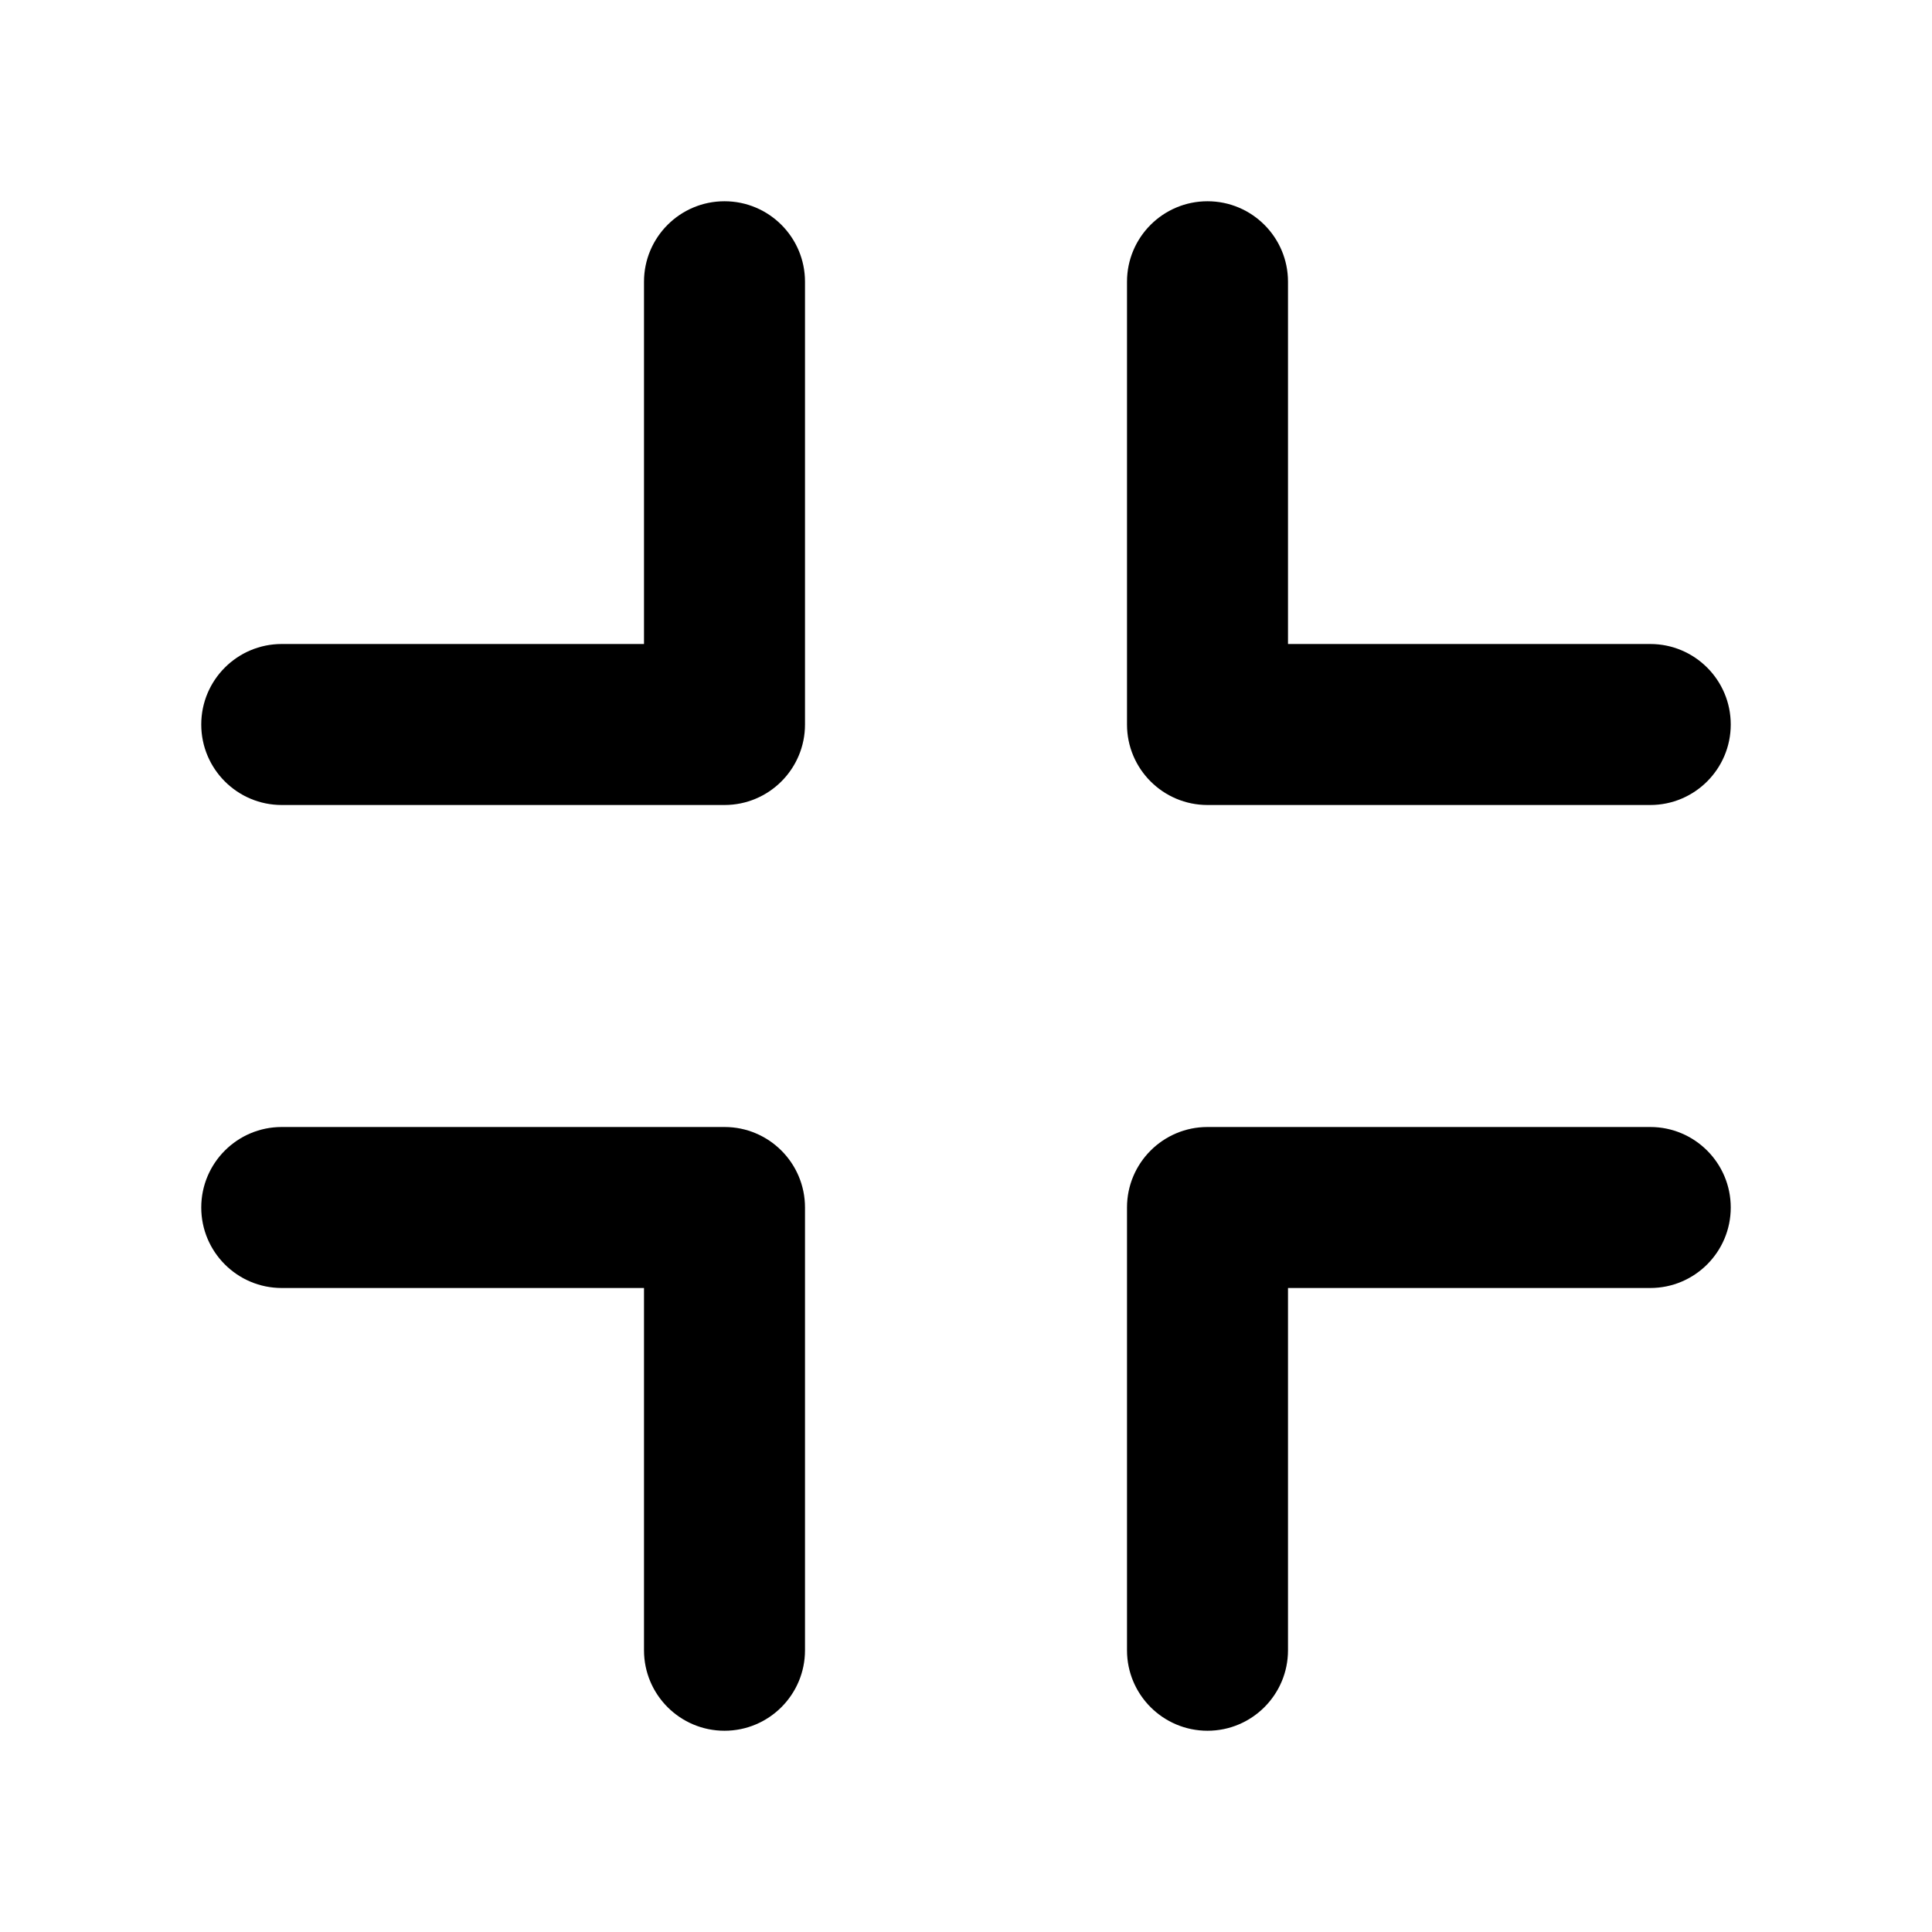
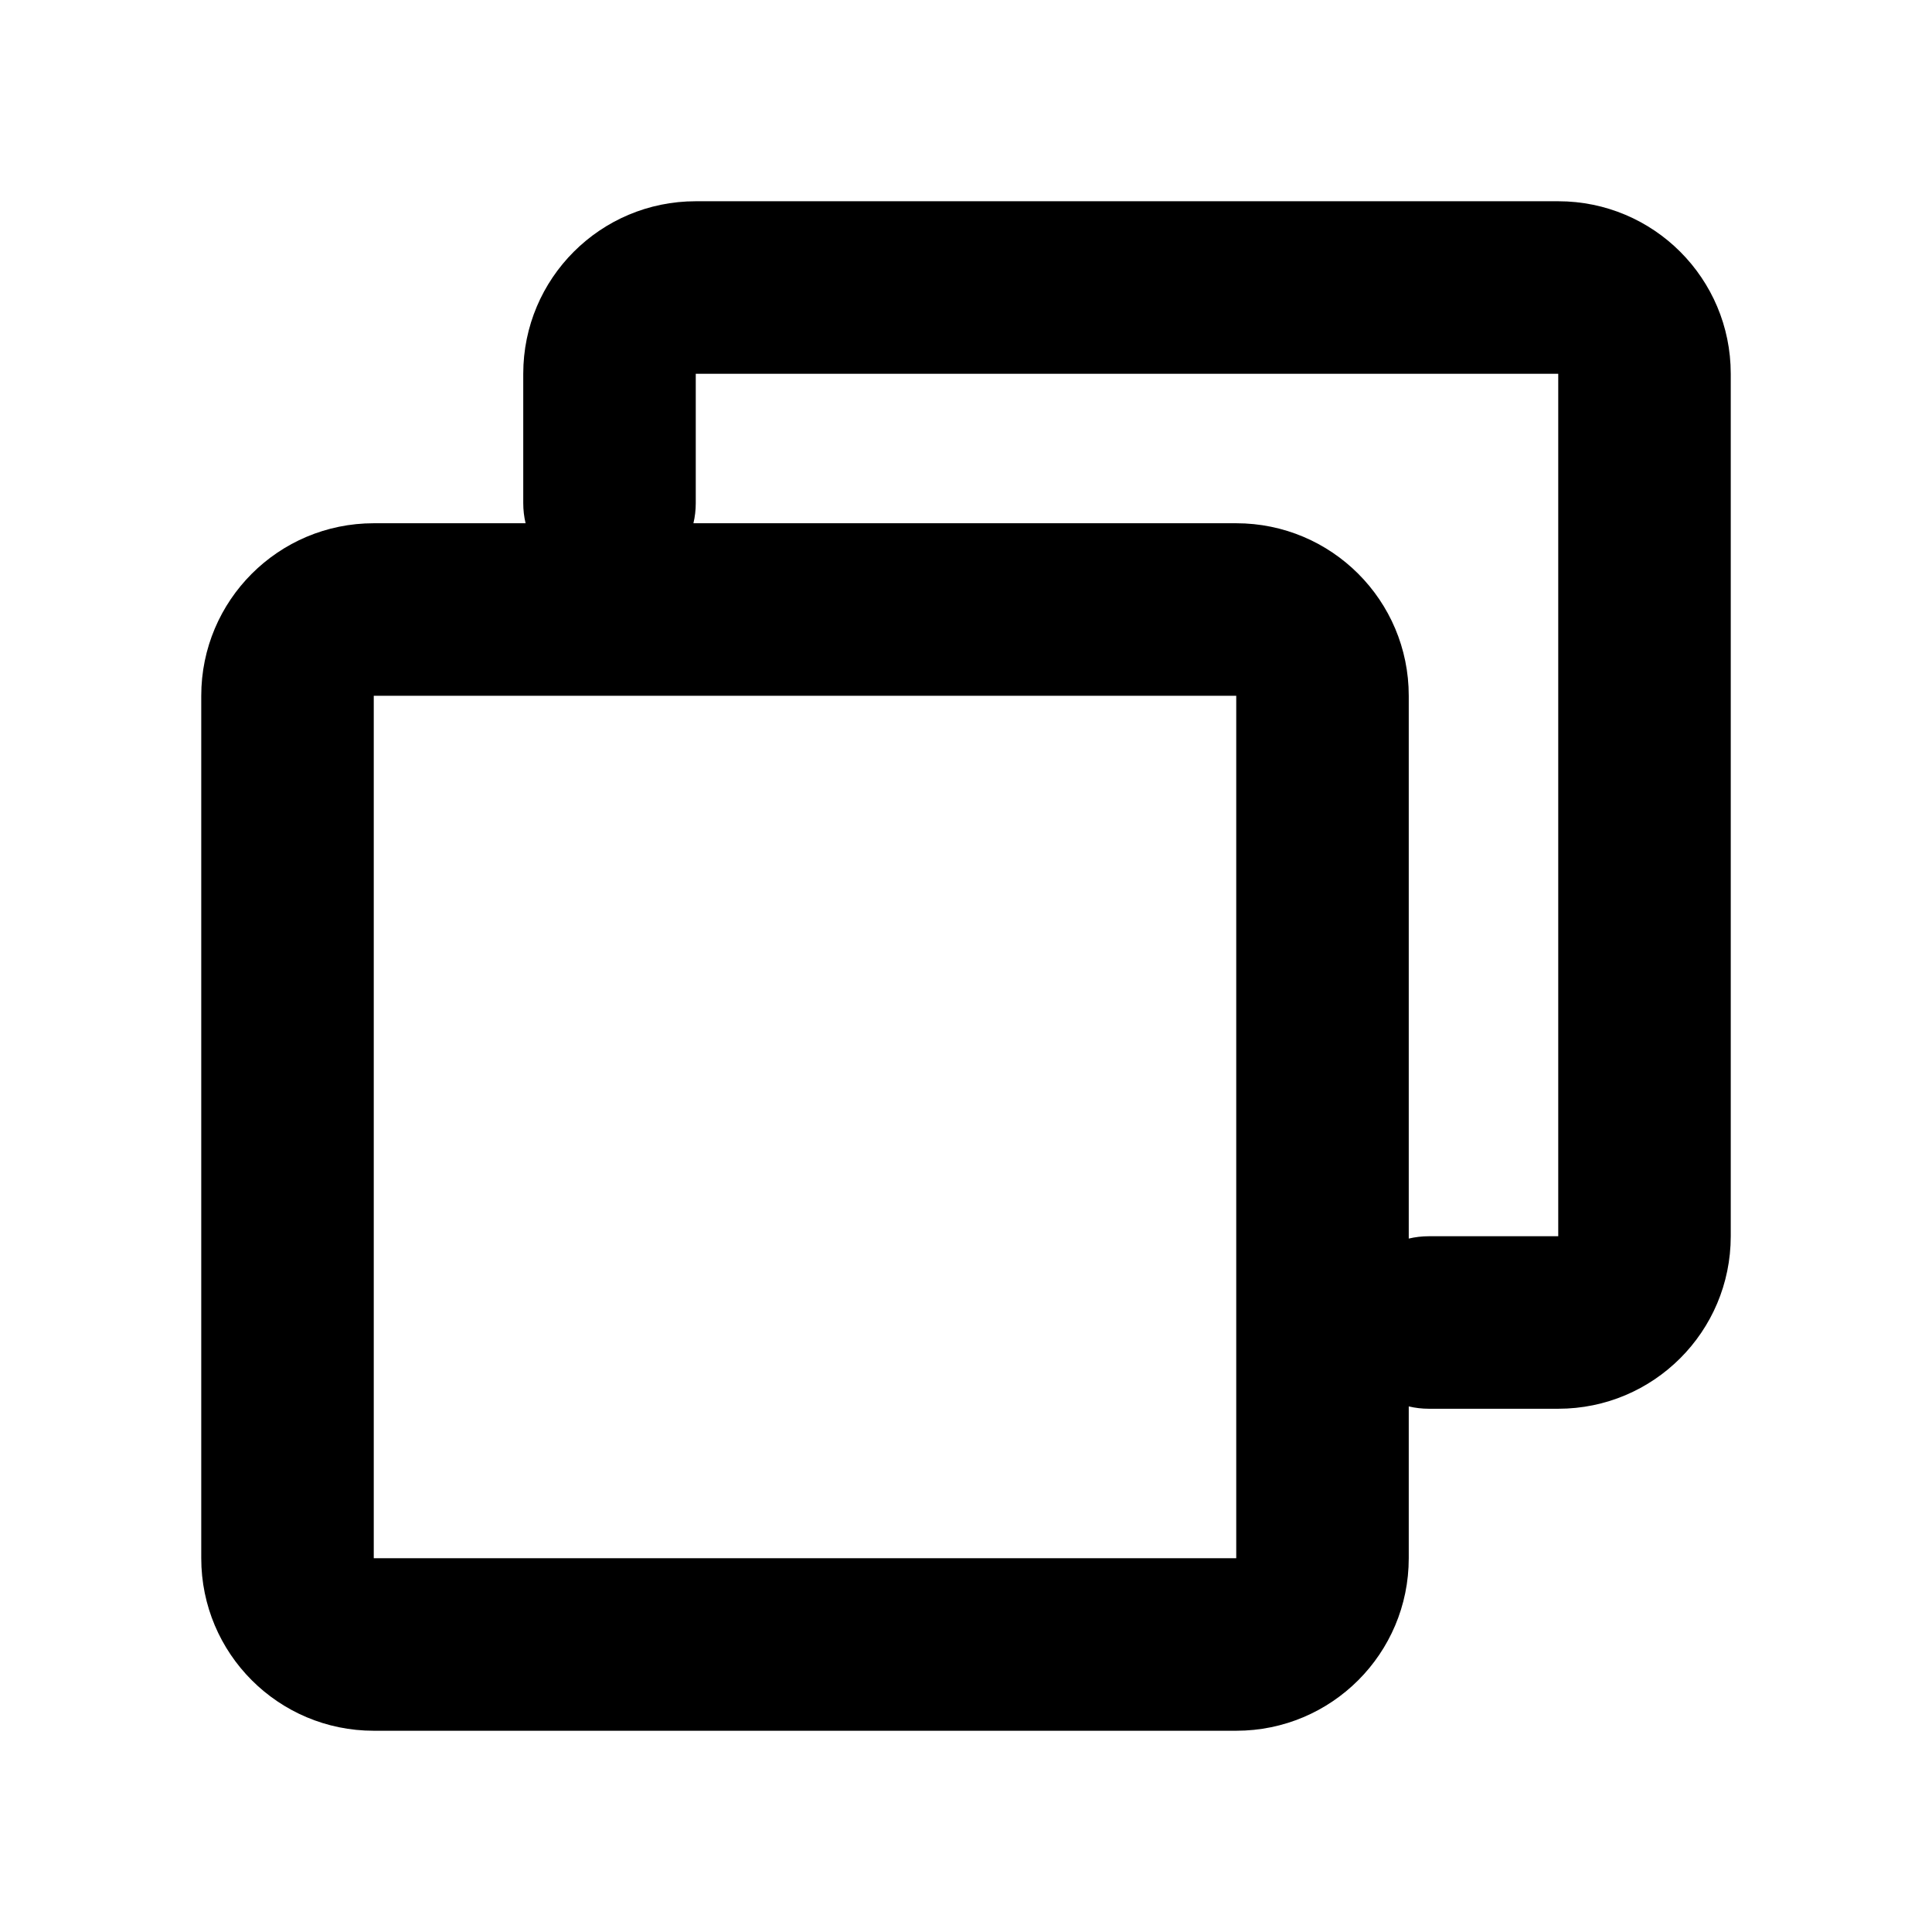
<svg xmlns="http://www.w3.org/2000/svg" width="24" height="24" viewBox="0 0 24 24" fill="none">
-   <path fill-rule="evenodd" clip-rule="evenodd" d="M16 3.5C16 2.948 15.552 2.5 15 2.5C14.448 2.5 14 2.948 14 3.5V9C14 9.552 14.448 10 15 10H20.5C21.052 10 21.5 9.552 21.5 9C21.5 8.448 21.052 8 20.5 8H16V3.5ZM8 20.5C8 21.052 8.448 21.5 9 21.5C9.552 21.5 10 21.052 10 20.5V15C10 14.448 9.552 14 9 14H3.5C2.948 14 2.5 14.448 2.5 15C2.5 15.552 2.948 16 3.5 16H8V20.5ZM2.5 9C2.5 8.448 2.948 8 3.5 8H8V3.5C8 2.948 8.448 2.5 9 2.5C9.552 2.5 10 2.948 10 3.5V9C10 9.552 9.552 10 9 10H3.5C2.948 10 2.5 9.552 2.5 9ZM20.5 16C21.052 16 21.5 15.552 21.5 15C21.5 14.448 21.052 14 20.5 14H15C14.448 14 14 14.448 14 15L14 20.5C14 21.052 14.448 21.5 15 21.5C15.552 21.5 16 21.052 16 20.5L16 16H20.5Z" fill="black" />
+   <path fill-rule="evenodd" clip-rule="evenodd" d="M8.643 2.5C7.459 2.5 6.5 3.459 6.5 4.643V6.25C6.5 6.336 6.51 6.42 6.529 6.5H4.643C3.459 6.5 2.5 7.459 2.5 8.643V19.357C2.5 20.541 3.459 21.5 4.643 21.5H15.357C16.541 21.5 17.5 20.541 17.5 19.357V17.471C17.58 17.49 17.664 17.5 17.75 17.5H19.357C20.541 17.5 21.5 16.541 21.5 15.357V4.643C21.5 3.459 20.541 2.5 19.357 2.5H8.643ZM17.5 15.386C17.58 15.367 17.664 15.357 17.75 15.357H19.357V4.643H8.643V6.25C8.643 6.336 8.633 6.42 8.614 6.5H15.357C16.541 6.5 17.5 7.459 17.5 8.643V15.386ZM4.643 8.643H15.357V19.357H4.643L4.643 8.643Z" fill="black" />
</svg>
